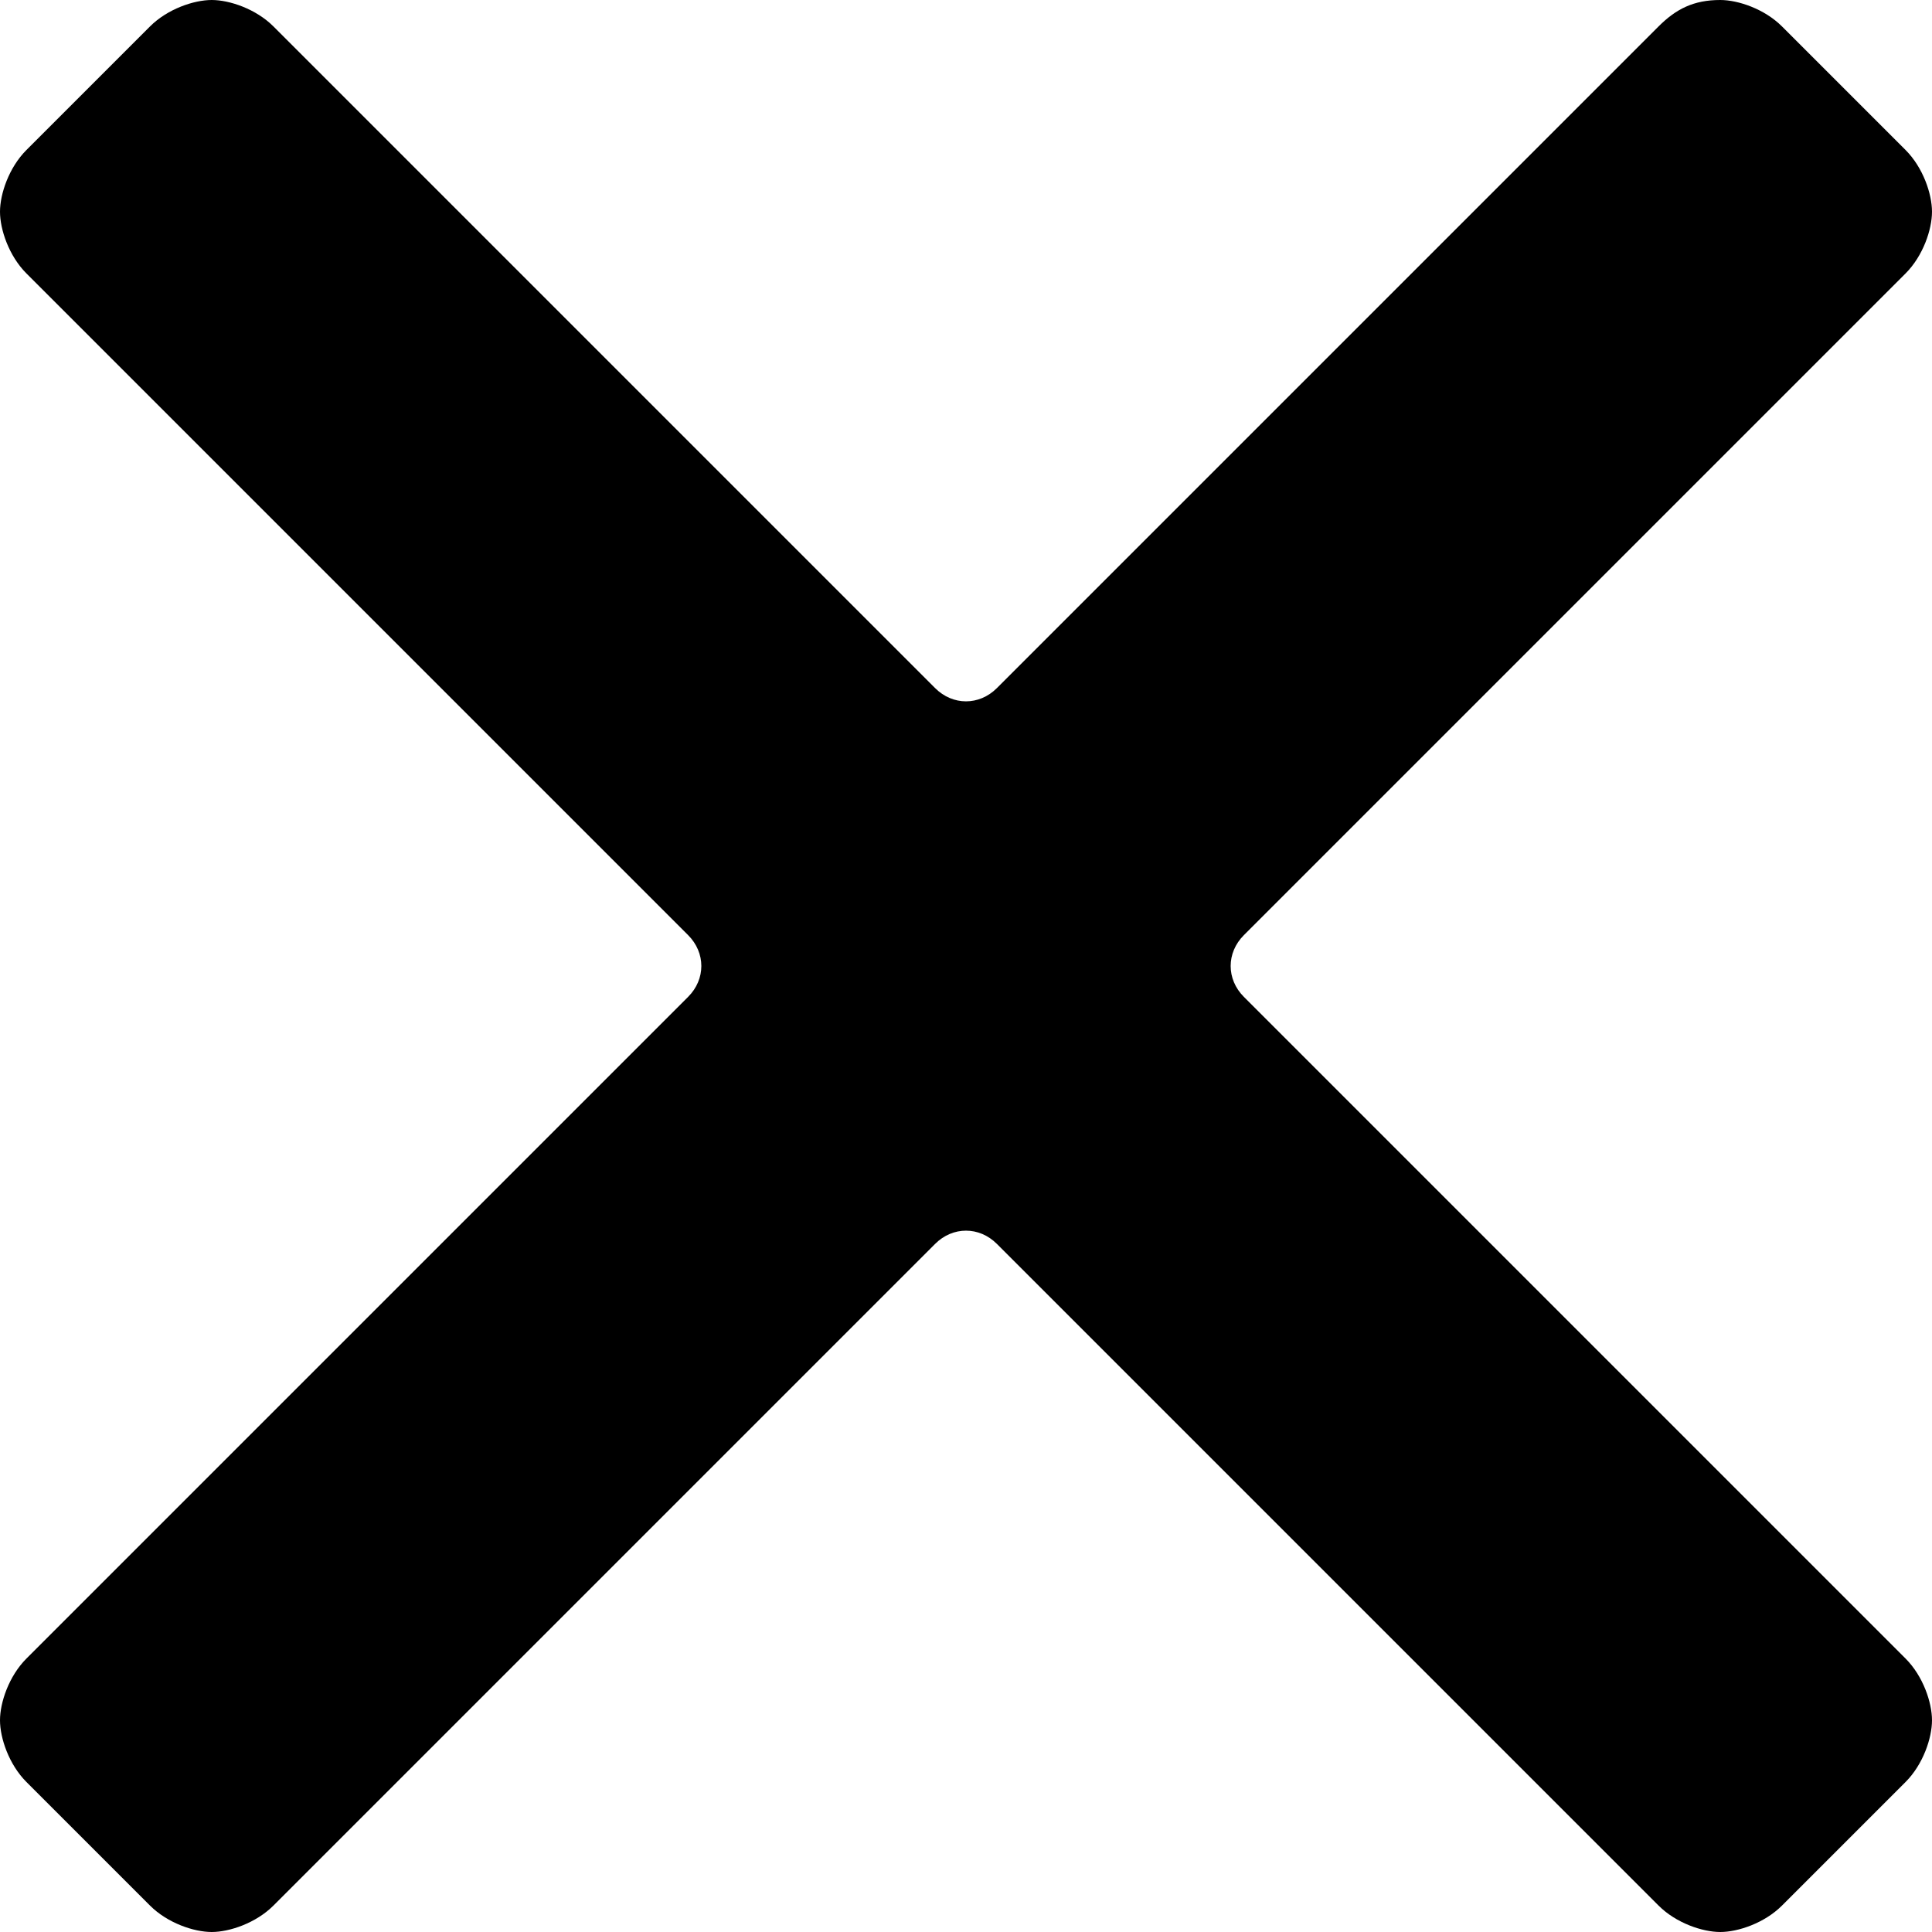
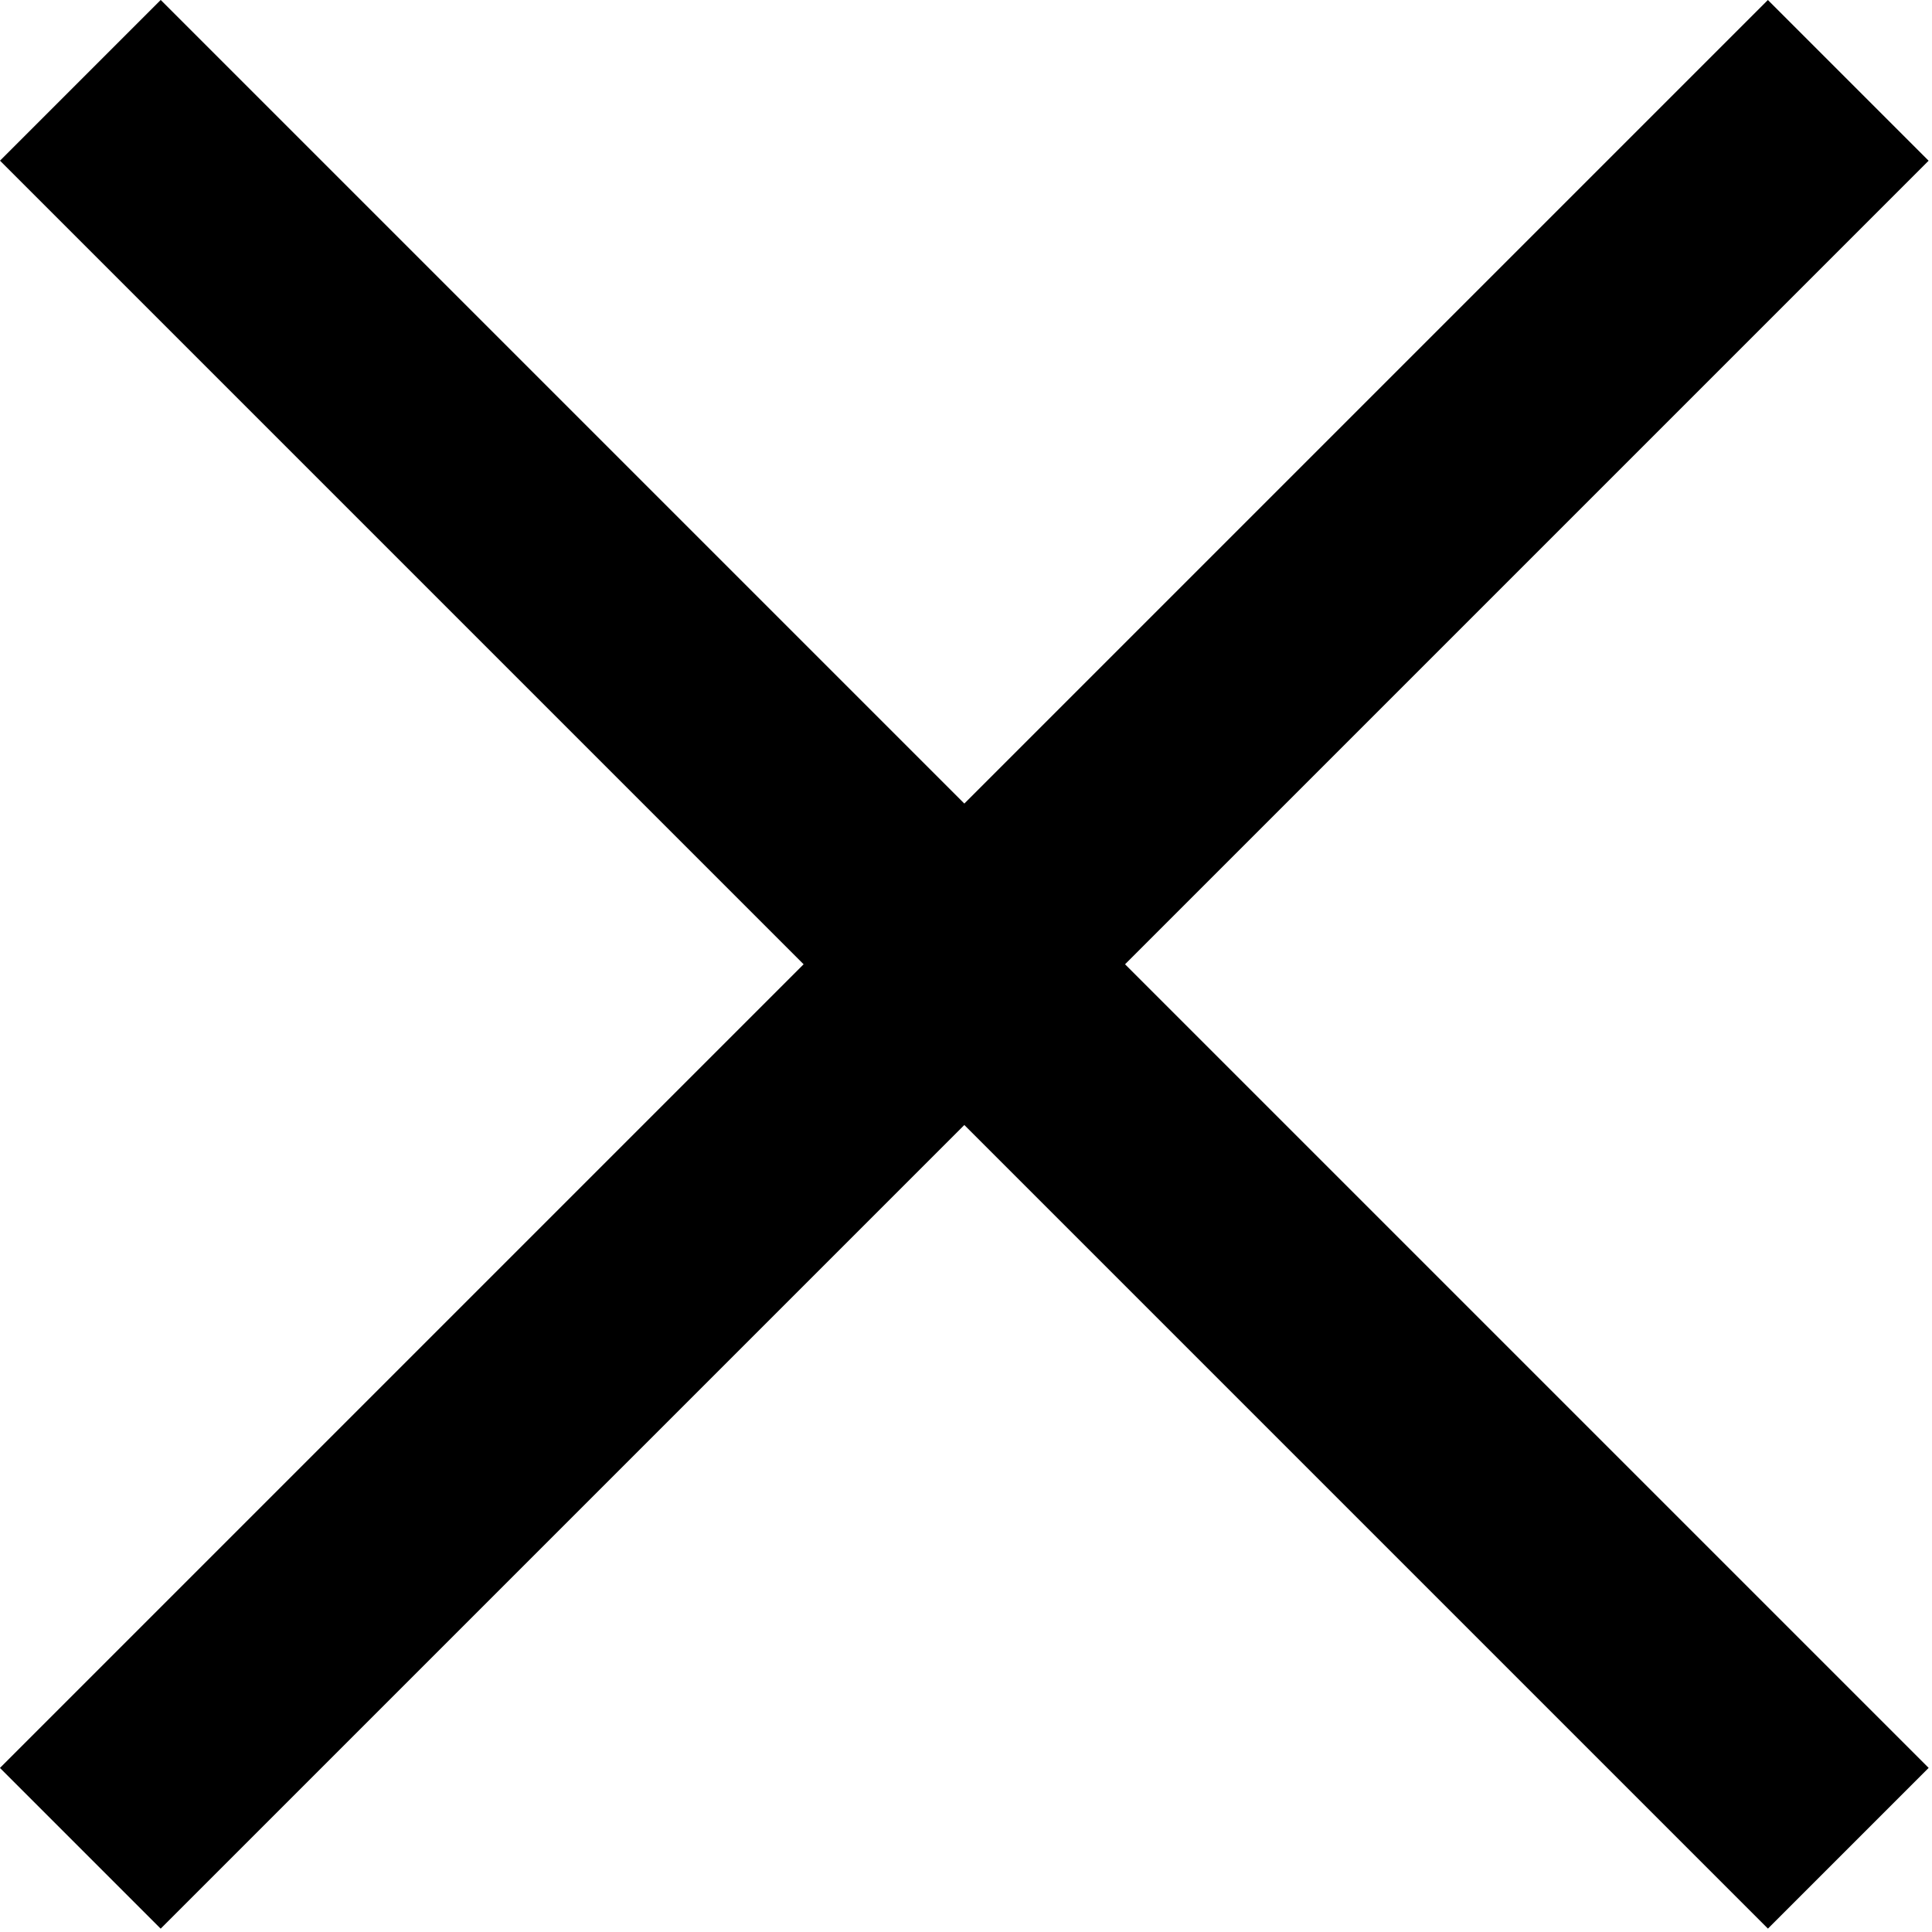
- <svg xmlns="http://www.w3.org/2000/svg" version="1.1" viewBox="0 0 21.9 21.9" enable-background="new 0 0 21.9 21.9">
-   <path d="M14.1,11.3c-0.2-0.2-0.2-0.5,0-0.7l7.5-7.5c0.2-0.2,0.3-0.5,0.3-0.7s-0.1-0.5-0.3-0.7l-1.4-1.4C20,0.1,19.7,0,19.5,0  c-0.3,0-0.5,0.1-0.7,0.3l-7.5,7.5c-0.2,0.2-0.5,0.2-0.7,0L3.1,0.3C2.9,0.1,2.6,0,2.4,0S1.9,0.1,1.7,0.3L0.3,1.7C0.1,1.9,0,2.2,0,2.4  s0.1,0.5,0.3,0.7l7.5,7.5c0.2,0.2,0.2,0.5,0,0.7l-7.5,7.5C0.1,19,0,19.3,0,19.5s0.1,0.5,0.3,0.7l1.4,1.4c0.2,0.2,0.5,0.3,0.7,0.3  s0.5-0.1,0.7-0.3l7.5-7.5c0.2-0.2,0.5-0.2,0.7,0l7.5,7.5c0.2,0.2,0.5,0.3,0.7,0.3s0.5-0.1,0.7-0.3l1.4-1.4c0.2-0.2,0.3-0.5,0.3-0.7  s-0.1-0.5-0.3-0.7L14.1,11.3z" />
+ <svg xmlns="http://www.w3.org/2000/svg" viewBox="0 0 17 17" version="1.1">
+   <g id="Navigation-Concept" stroke="none" stroke-width="1" fill-rule="evenodd">
+     <g id="Navigation-Desktop---search" transform="translate(-1295, -24)">
+       <g id="Close" transform="translate(1295, 24)">
+         <rect id="Rectangle-2" transform="translate(8.485281, 8.485281) rotate(45) translate(-8.485281, -8.485281) " x="-2.515" y="7.485" width="22" height="2" />
+         <rect id="Rectangle-2" transform="translate(8.485281, 8.485281) rotate(-45) translate(-8.485281, -8.485281) " x="-2.515" y="7.485" width="22" height="2" />
+       </g>
+     </g>
+   </g>
</svg>
